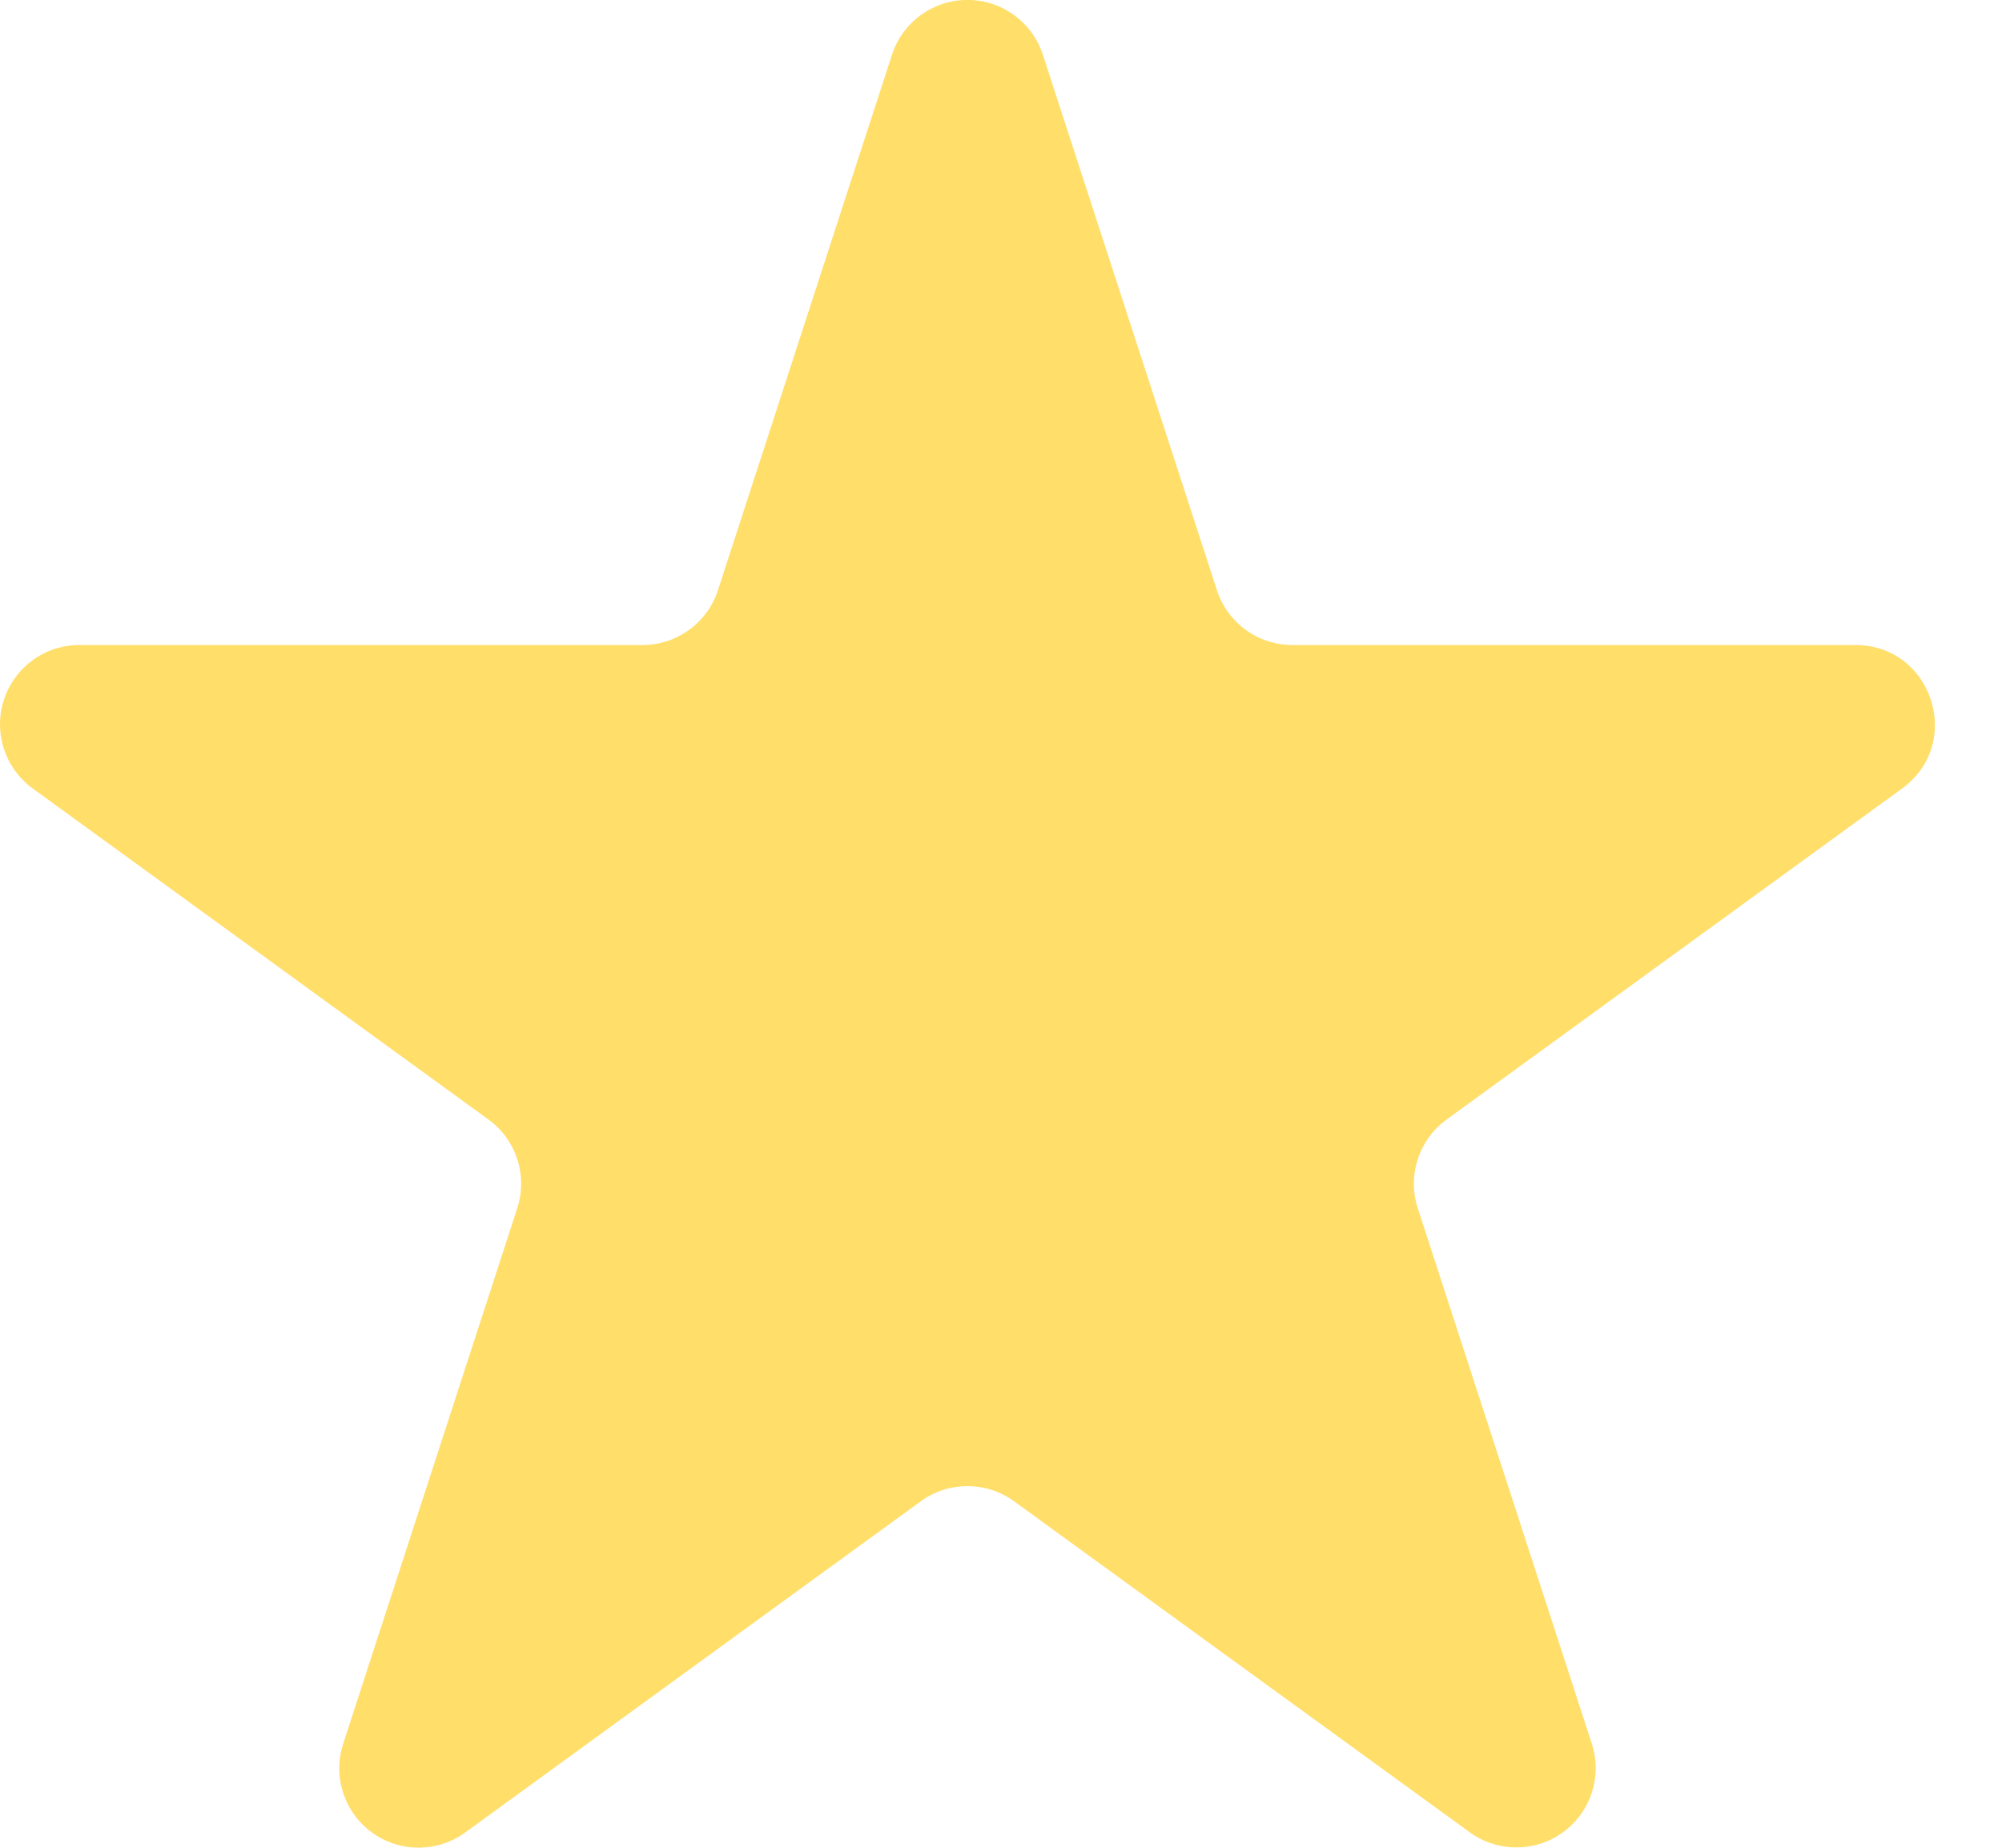
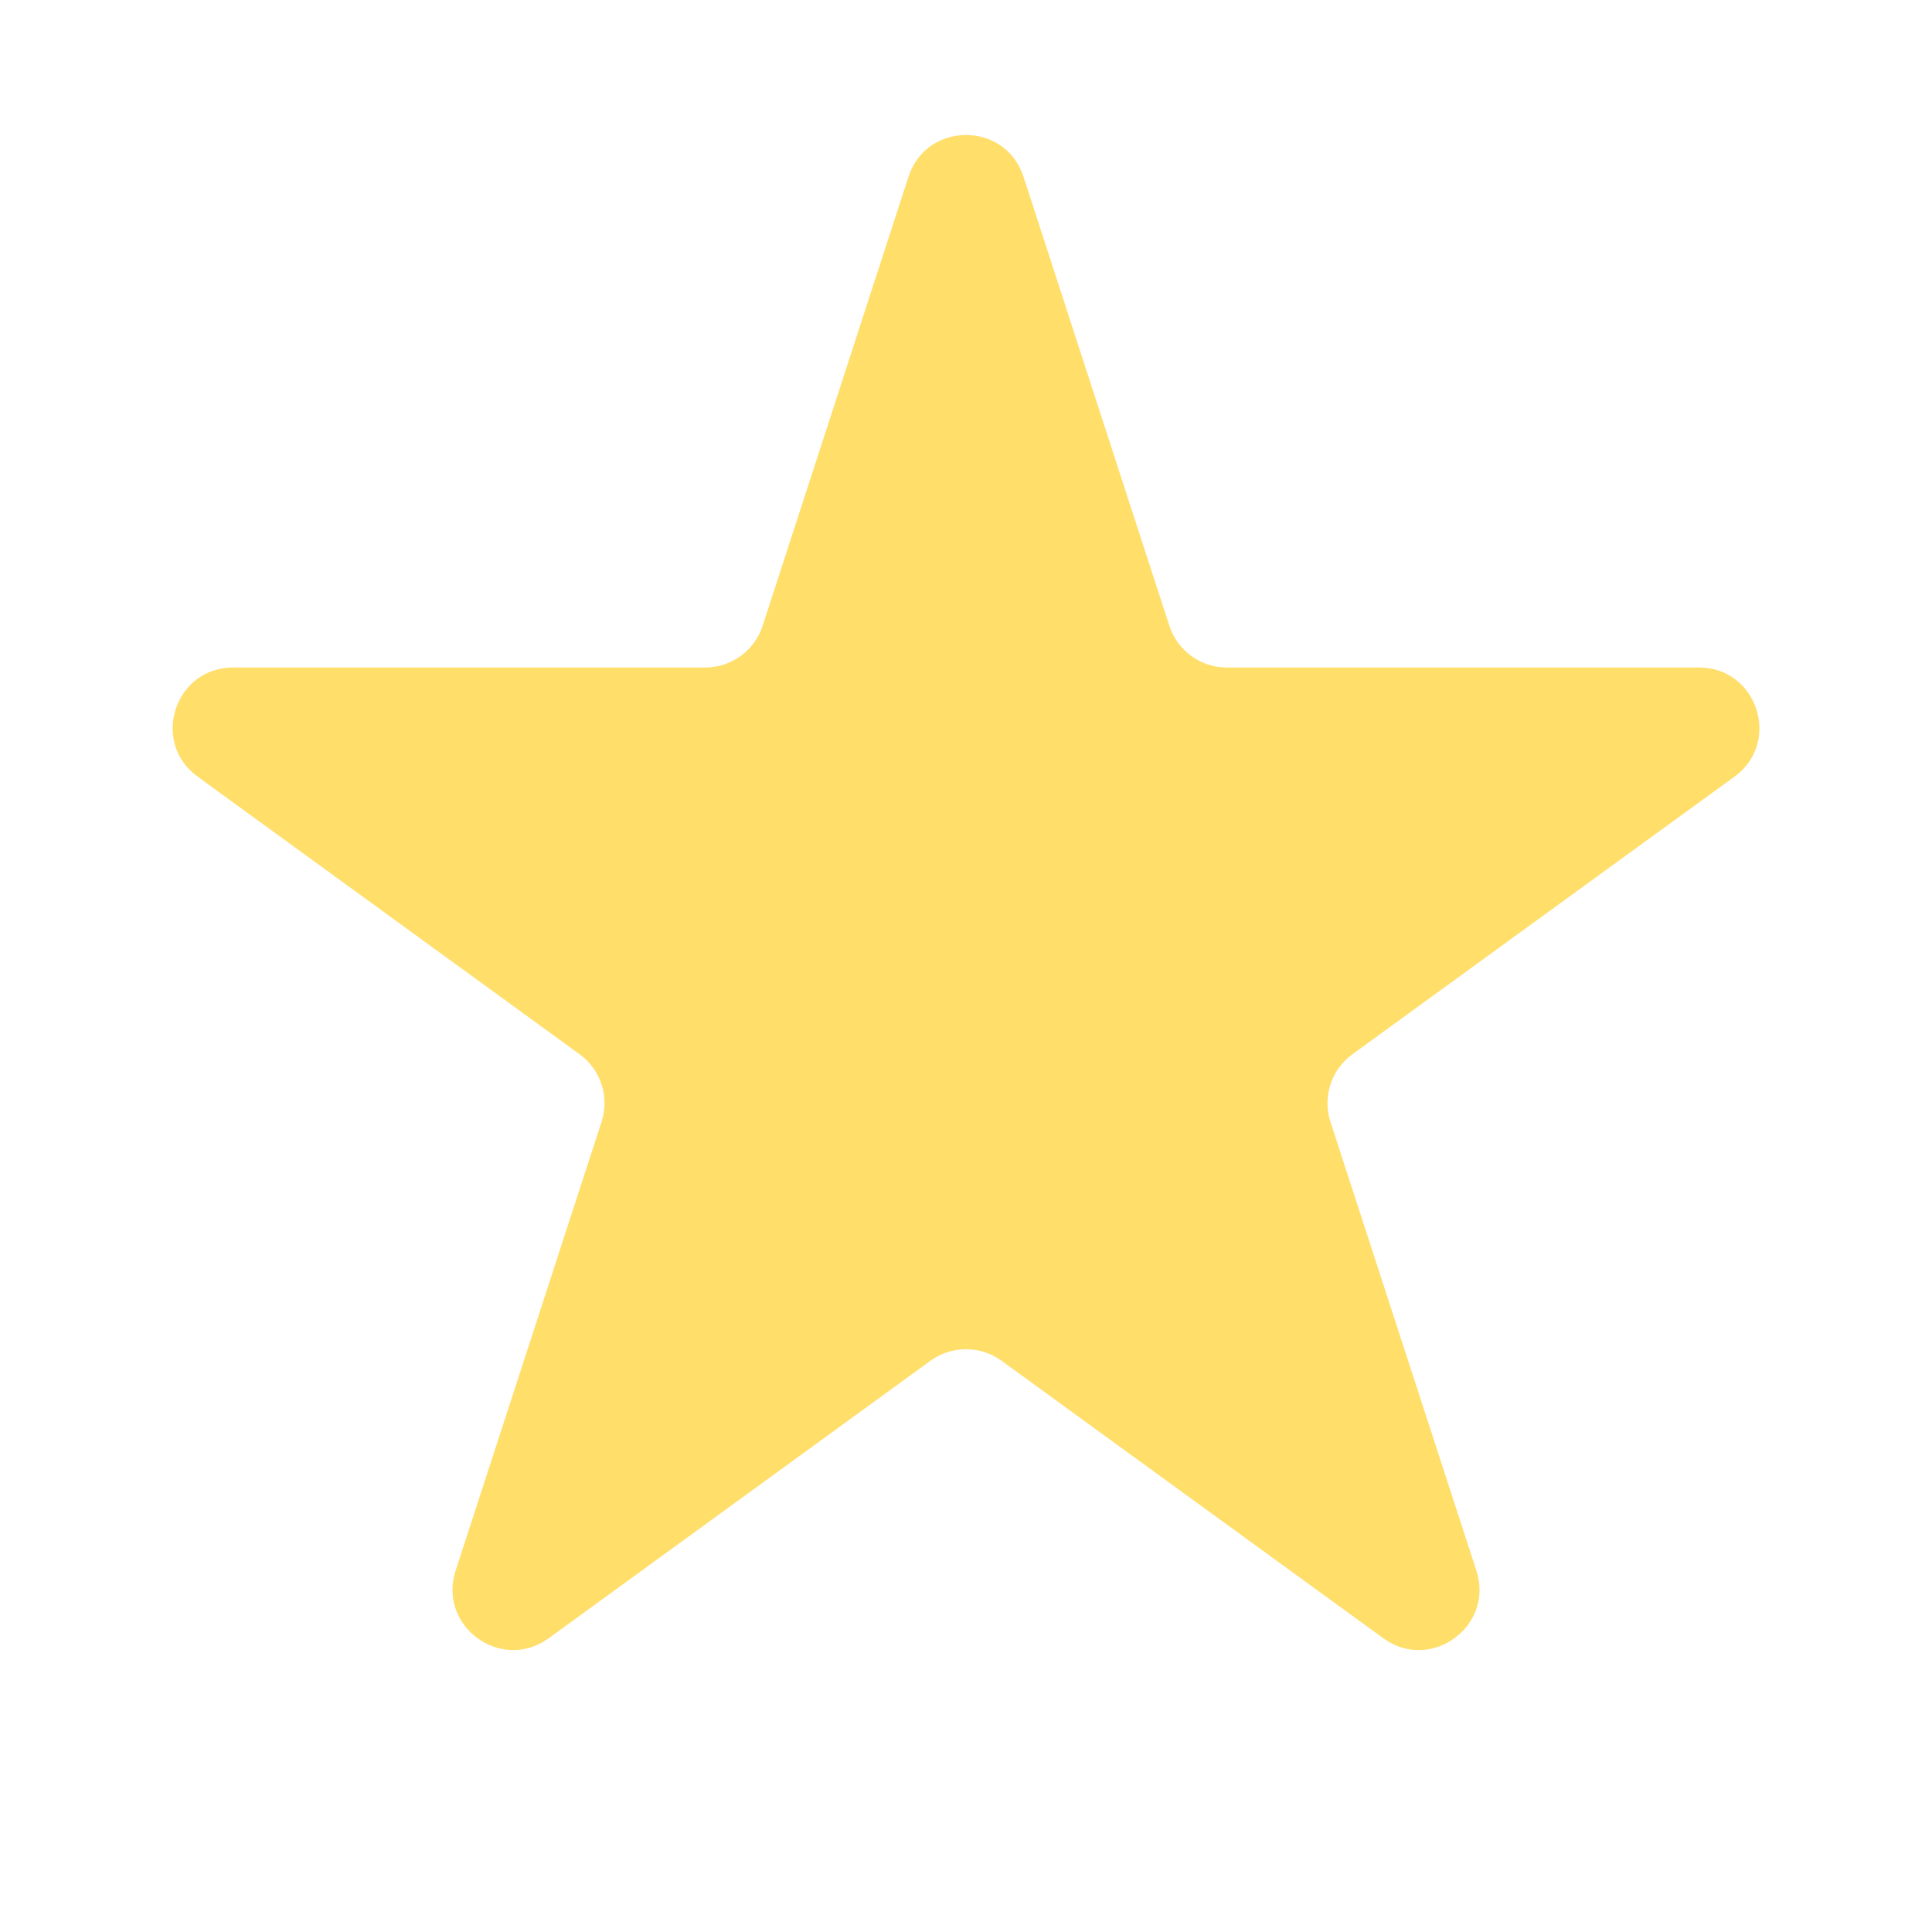
- <svg xmlns="http://www.w3.org/2000/svg" width="13" height="12" fill="none" viewBox="0 0 13 12">
-   <path fill="#FFDE6A" d="M5.792.356a.515.515 0 0 1 .98 0l1.13 3.477a.515.515 0 0 0 .49.356h3.656c.499 0 .707.639.303.932l-2.958 2.15a.515.515 0 0 0-.187.575l1.13 3.477a.515.515 0 0 1-.793.576L6.585 9.75a.515.515 0 0 0-.606 0L3.022 11.9a.515.515 0 0 1-.793-.577l1.13-3.477a.515.515 0 0 0-.188-.576L.213 5.121a.515.515 0 0 1 .303-.932h3.656a.515.515 0 0 0 .49-.356L5.792.356z" />
+ <svg xmlns="http://www.w3.org/2000/svg" width="16" height="16" viewBox="0 0 16 16" fill="none">
+   <path d="M7.524 1.463C7.674 1.003 8.326 1.003 8.476 1.463L9.684 5.182C9.751 5.388 9.943 5.528 10.159 5.528H14.07C14.554 5.528 14.755 6.148 14.364 6.432L11.2 8.731C11.025 8.858 10.951 9.084 11.018 9.29L12.227 13.008C12.376 13.469 11.849 13.852 11.457 13.568L8.294 11.269C8.119 11.142 7.881 11.142 7.706 11.269L4.543 13.568C4.151 13.852 3.624 13.469 3.773 13.008L4.982 9.29C5.049 9.084 4.975 8.858 4.8 8.731L1.637 6.432C1.245 6.148 1.446 5.528 1.93 5.528H5.841C6.057 5.528 6.249 5.388 6.316 5.182L7.524 1.463Z" fill="#FFDE6A" />
</svg>
